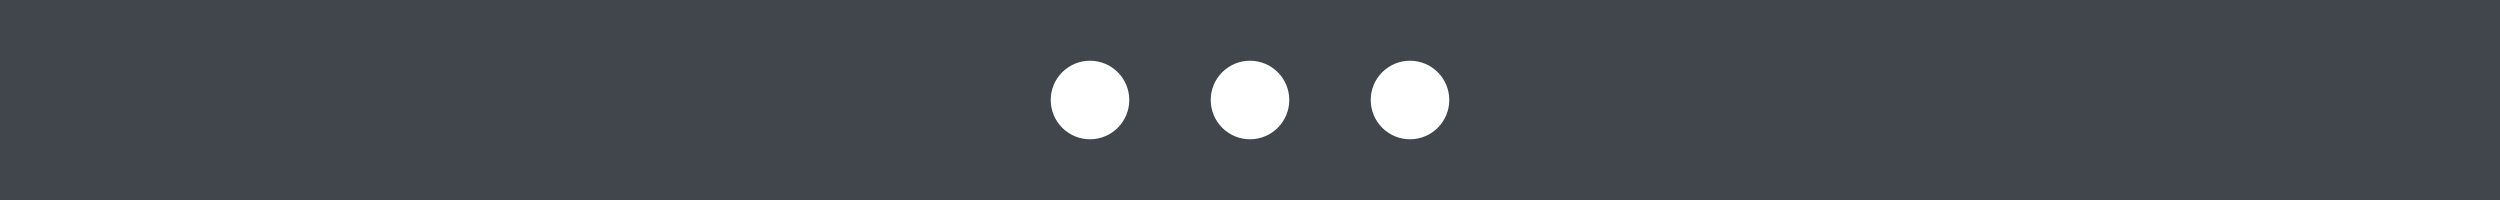
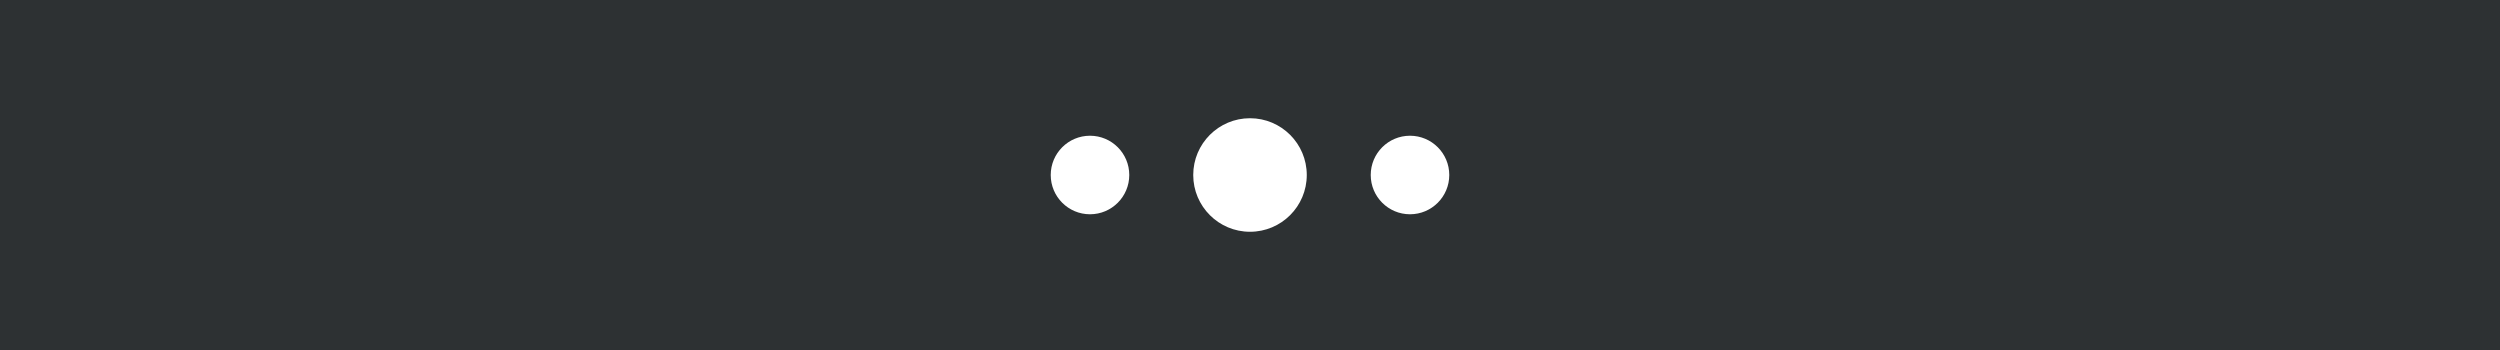
- <svg xmlns="http://www.w3.org/2000/svg" version="1.1" id="Layer_1" x="0px" y="0px" width="250px" height="20px" viewBox="0 0 250 20" enable-background="new 0 0 250 20" xml:space="preserve">
-   <rect x="-2" y="-6.5" fill="#40464B" width="254" height="34" />
-   <circle fill="#FFFFFF" cx="125" cy="10" r="3.927" />
+ <svg xmlns="http://www.w3.org/2000/svg" version="1.1" id="Layer_1" x="0px" y="0px" width="250px" height="35px" viewBox="0 -7.5 250 35" enable-background="new 0 -7.5 250 35" xml:space="preserve">
+   <rect x="-26.279" y="-13" fill="#2D3133" width="302.559" height="40.5" />
+   <circle fill="#FFFFFF" cx="125" cy="10" r="5.677" />
  <circle fill="#FFFFFF" cx="141" cy="10" r="3.927" />
  <circle fill="#FFFFFF" cx="109" cy="10" r="3.927" />
+   <text transform="matrix(1 0 0 1 46 71.75)" fill="#40464B" font-family="'MyriadPro-Regular'" font-size="12">40464b</text>
</svg>
